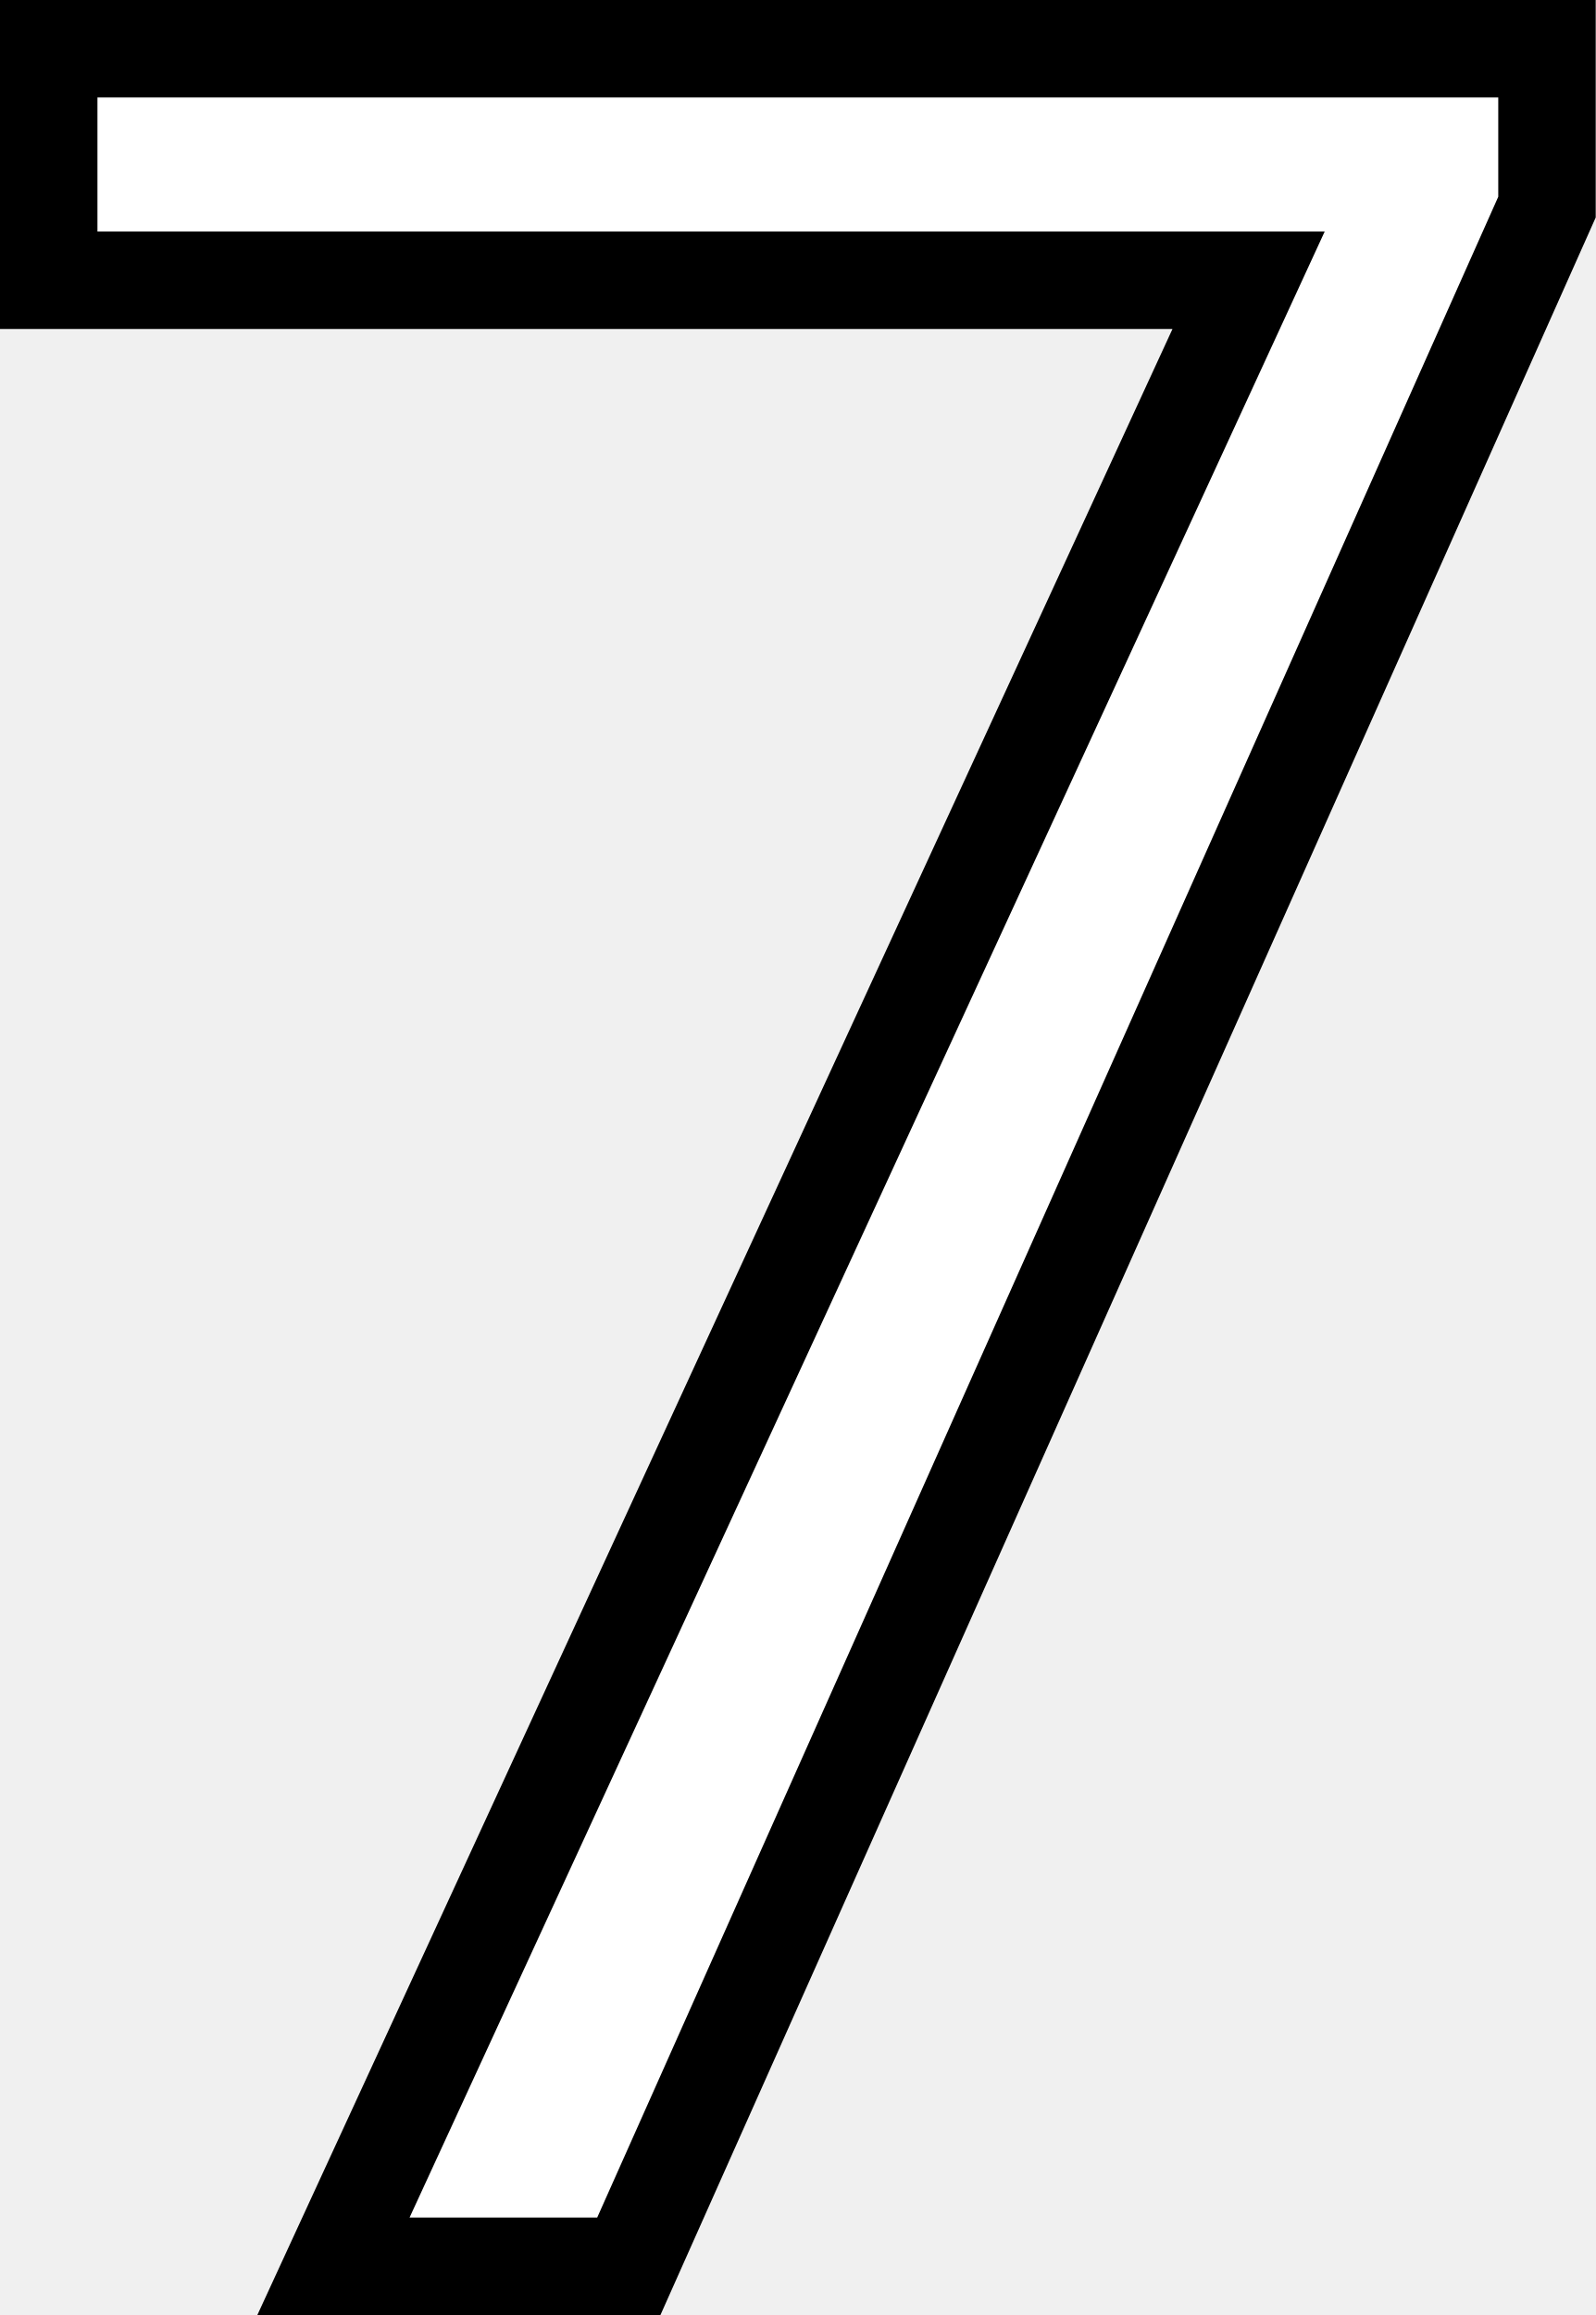
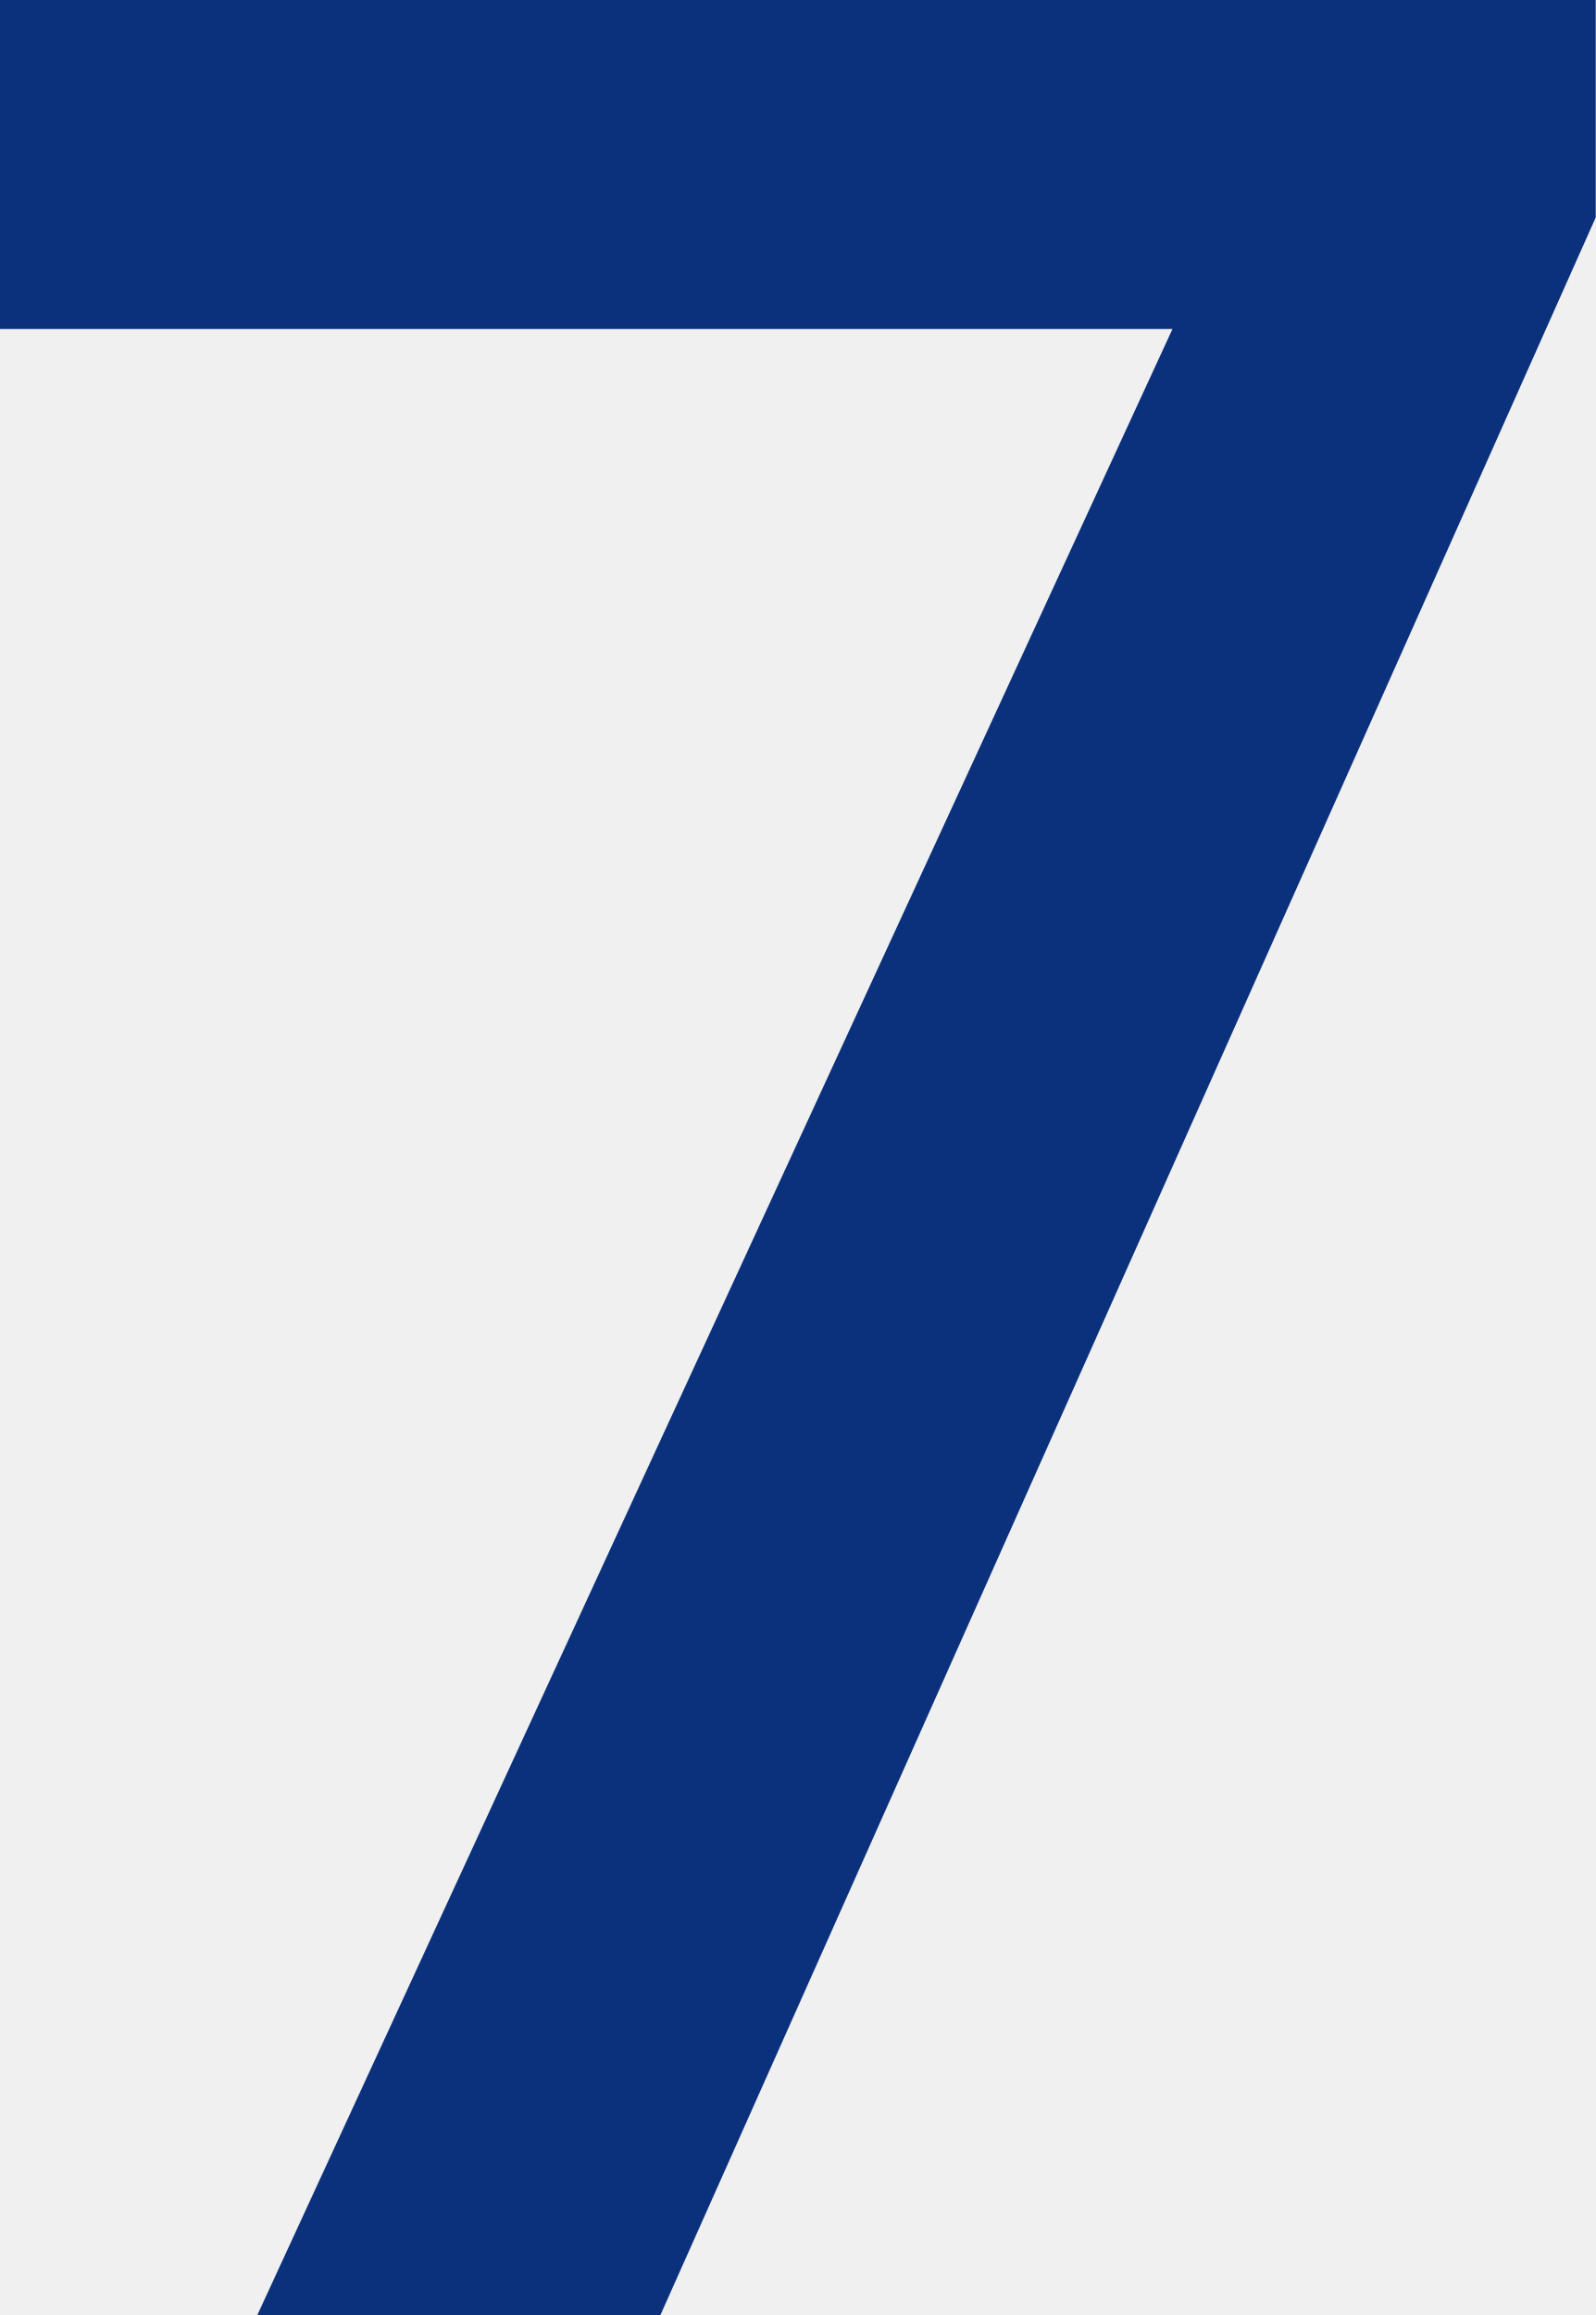
<svg xmlns="http://www.w3.org/2000/svg" version="1.1" width="16.375" height="23.75" viewBox="0,0,16.375,23.75">
  <g transform="translate(-231.703,-164.75)">
-     <g data-paper-data="{&quot;isPaintingLayer&quot;:true}" fill="#ffffff" fill-rule="nonzero" stroke="#000000" stroke-width="1" stroke-linecap="butt" stroke-linejoin="miter" stroke-miterlimit="10" stroke-dasharray="" stroke-dashoffset="0" style="mix-blend-mode: normal">
+     <g data-paper-data="{&quot;isPaintingLayer&quot;:true}" fill="#0b317d" fill-rule="nonzero" stroke="#0b317d" stroke-width="1" stroke-linecap="butt" stroke-linejoin="miter" stroke-miterlimit="10" stroke-dasharray="" stroke-dashoffset="0" style="mix-blend-mode: normal">
      <path d="M247.578,166.875l-9.422,21.125h-3.031l9.391,-20.375h-12.313v-2.375h15.375z" />
    </g>
  </g>
</svg>
